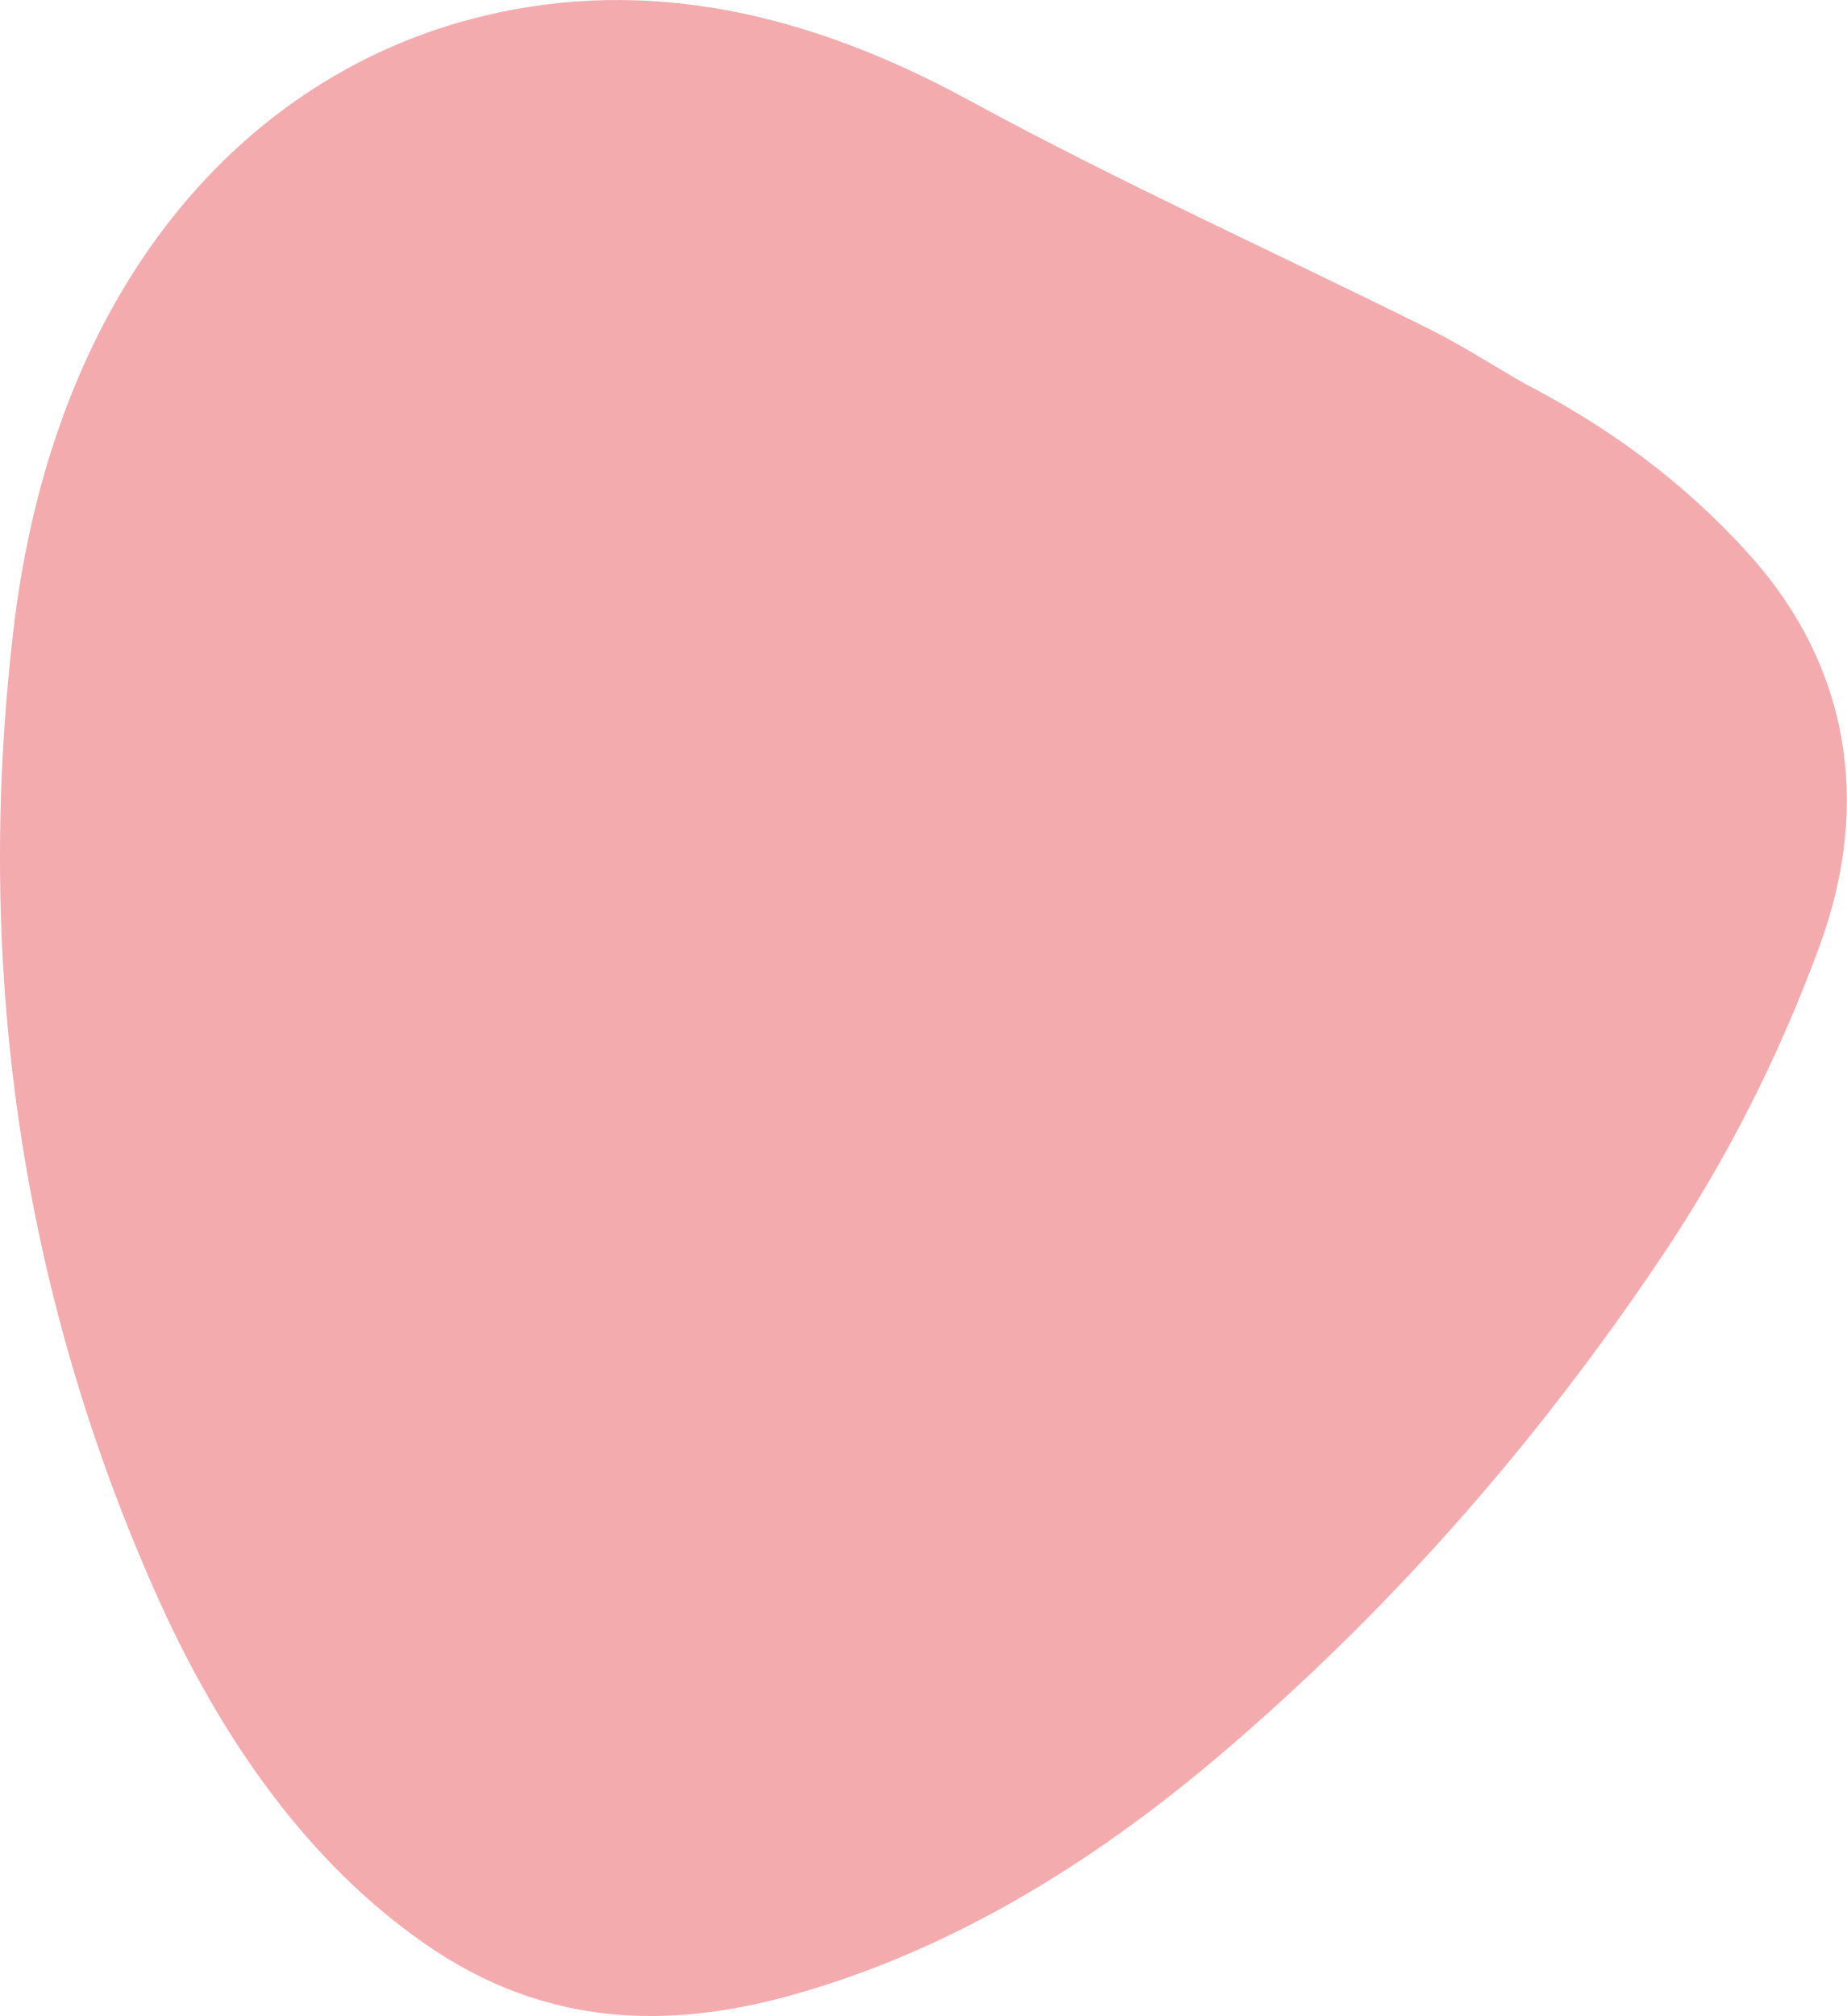
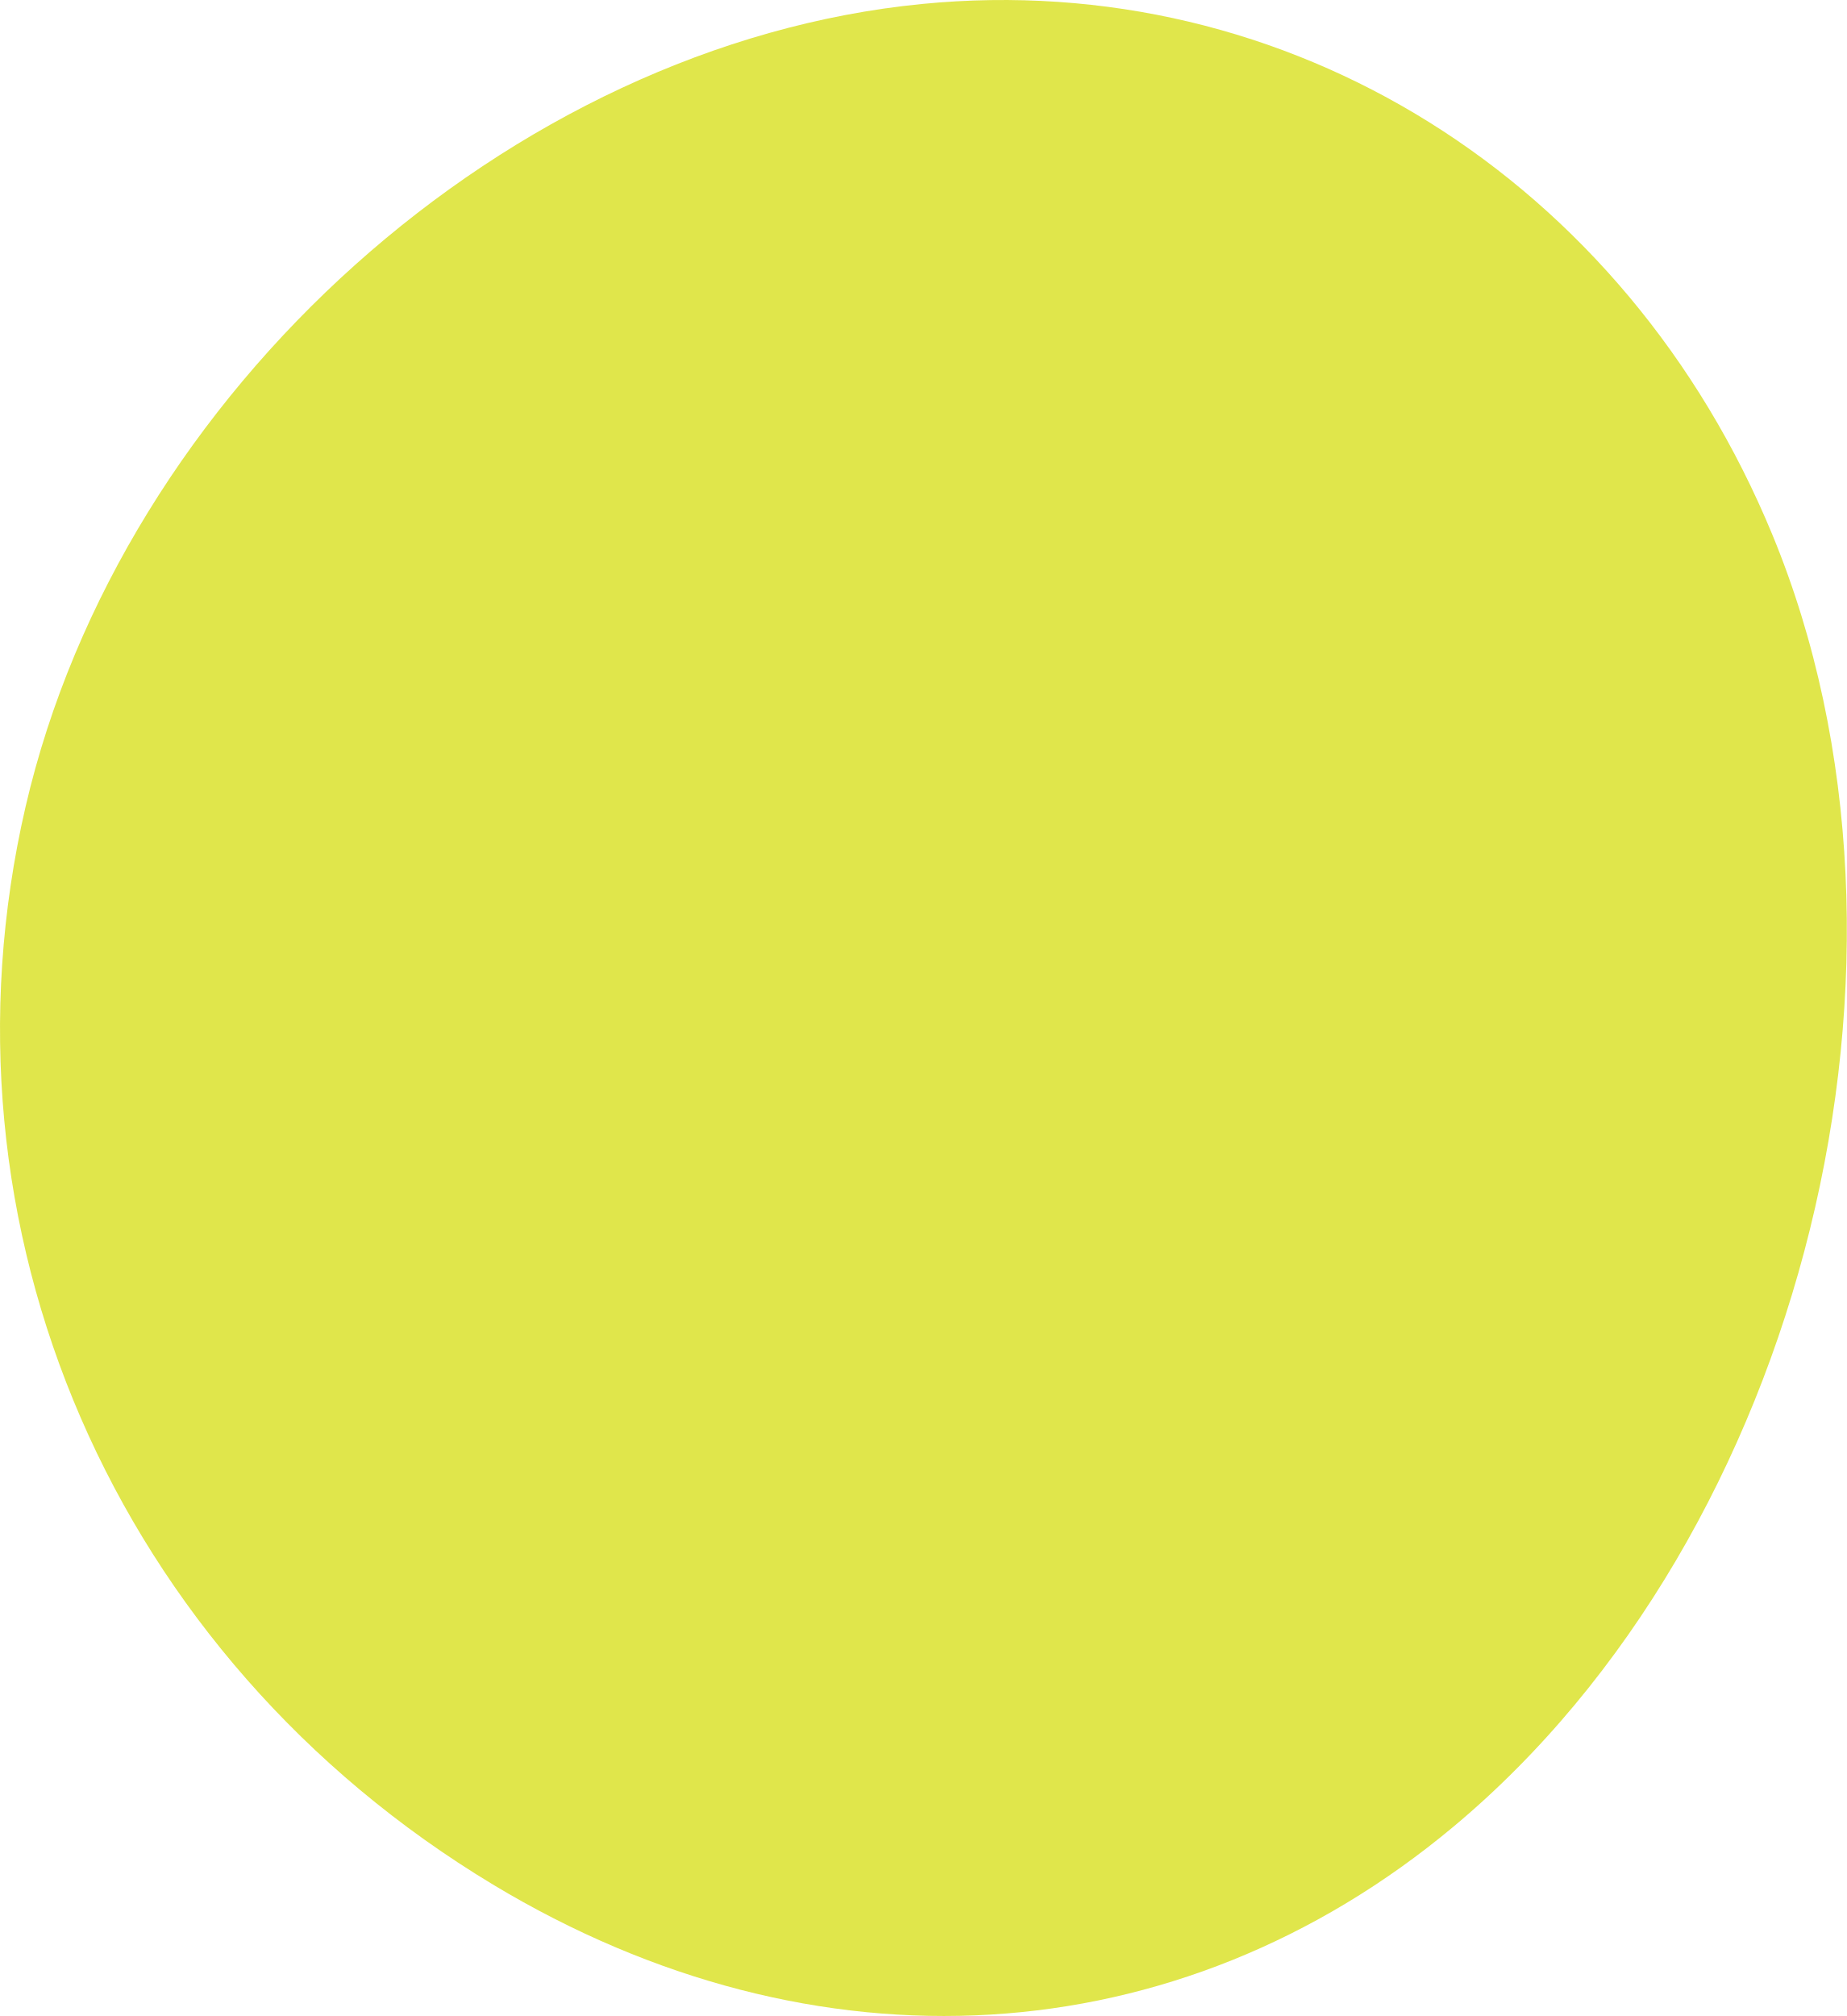
- <svg xmlns="http://www.w3.org/2000/svg" id="Layer_2" data-name="Layer 2" viewBox="0 0 884.87 965.67">
+ <svg xmlns="http://www.w3.org/2000/svg" id="Layer_2" data-name="Layer 2" viewBox="0 0 901.24 983.54">
  <defs>
    <style>
      .cls-1 {
-         fill: #f1989b;
+         fill: #d9e021;
        opacity: .81;
      }
    </style>
  </defs>
  <g id="Layer_1-2" data-name="Layer 1">
-     <path class="cls-1" d="M730.19,183.57c38.76,20.13,75.37,45.86,108.05,82.2,47.32,52.62,58.83,118.45,33.59,187.28-20.04,54.66-45.47,103.85-75.48,148.61-62.34,92.97-133.4,172.45-212.5,239.56-62.27,52.83-129.12,93.02-202.68,113.94-59.31,16.86-119.26,16.56-177.64-24.1-55.46-38.63-97.59-97.34-129.26-168.74C9.58,616.42-12.02,462.29,6.23,303.45,25.38,136.78,117.38,35.27,231.33,7.72c78.81-19.05,155.66-1.76,232.78,40.22,72.69,39.57,146.93,72.95,220.38,109.51,15.46,7.69,30.48,17.36,45.7,26.12Z" />
+     <path class="cls-1" d="M240.57,919.42C55.78,808.15-35.04,598.78,12.48,393.57,59.37,191.03,248.72,21.59,450.12,1.92c178.59-17.44,343.07,85.27,414.81,259.03,85.09,206.08,15.59,487.37-155.72,630.28-134.42,112.14-311.54,122.79-468.65,28.19Z" />
  </g>
</svg>
